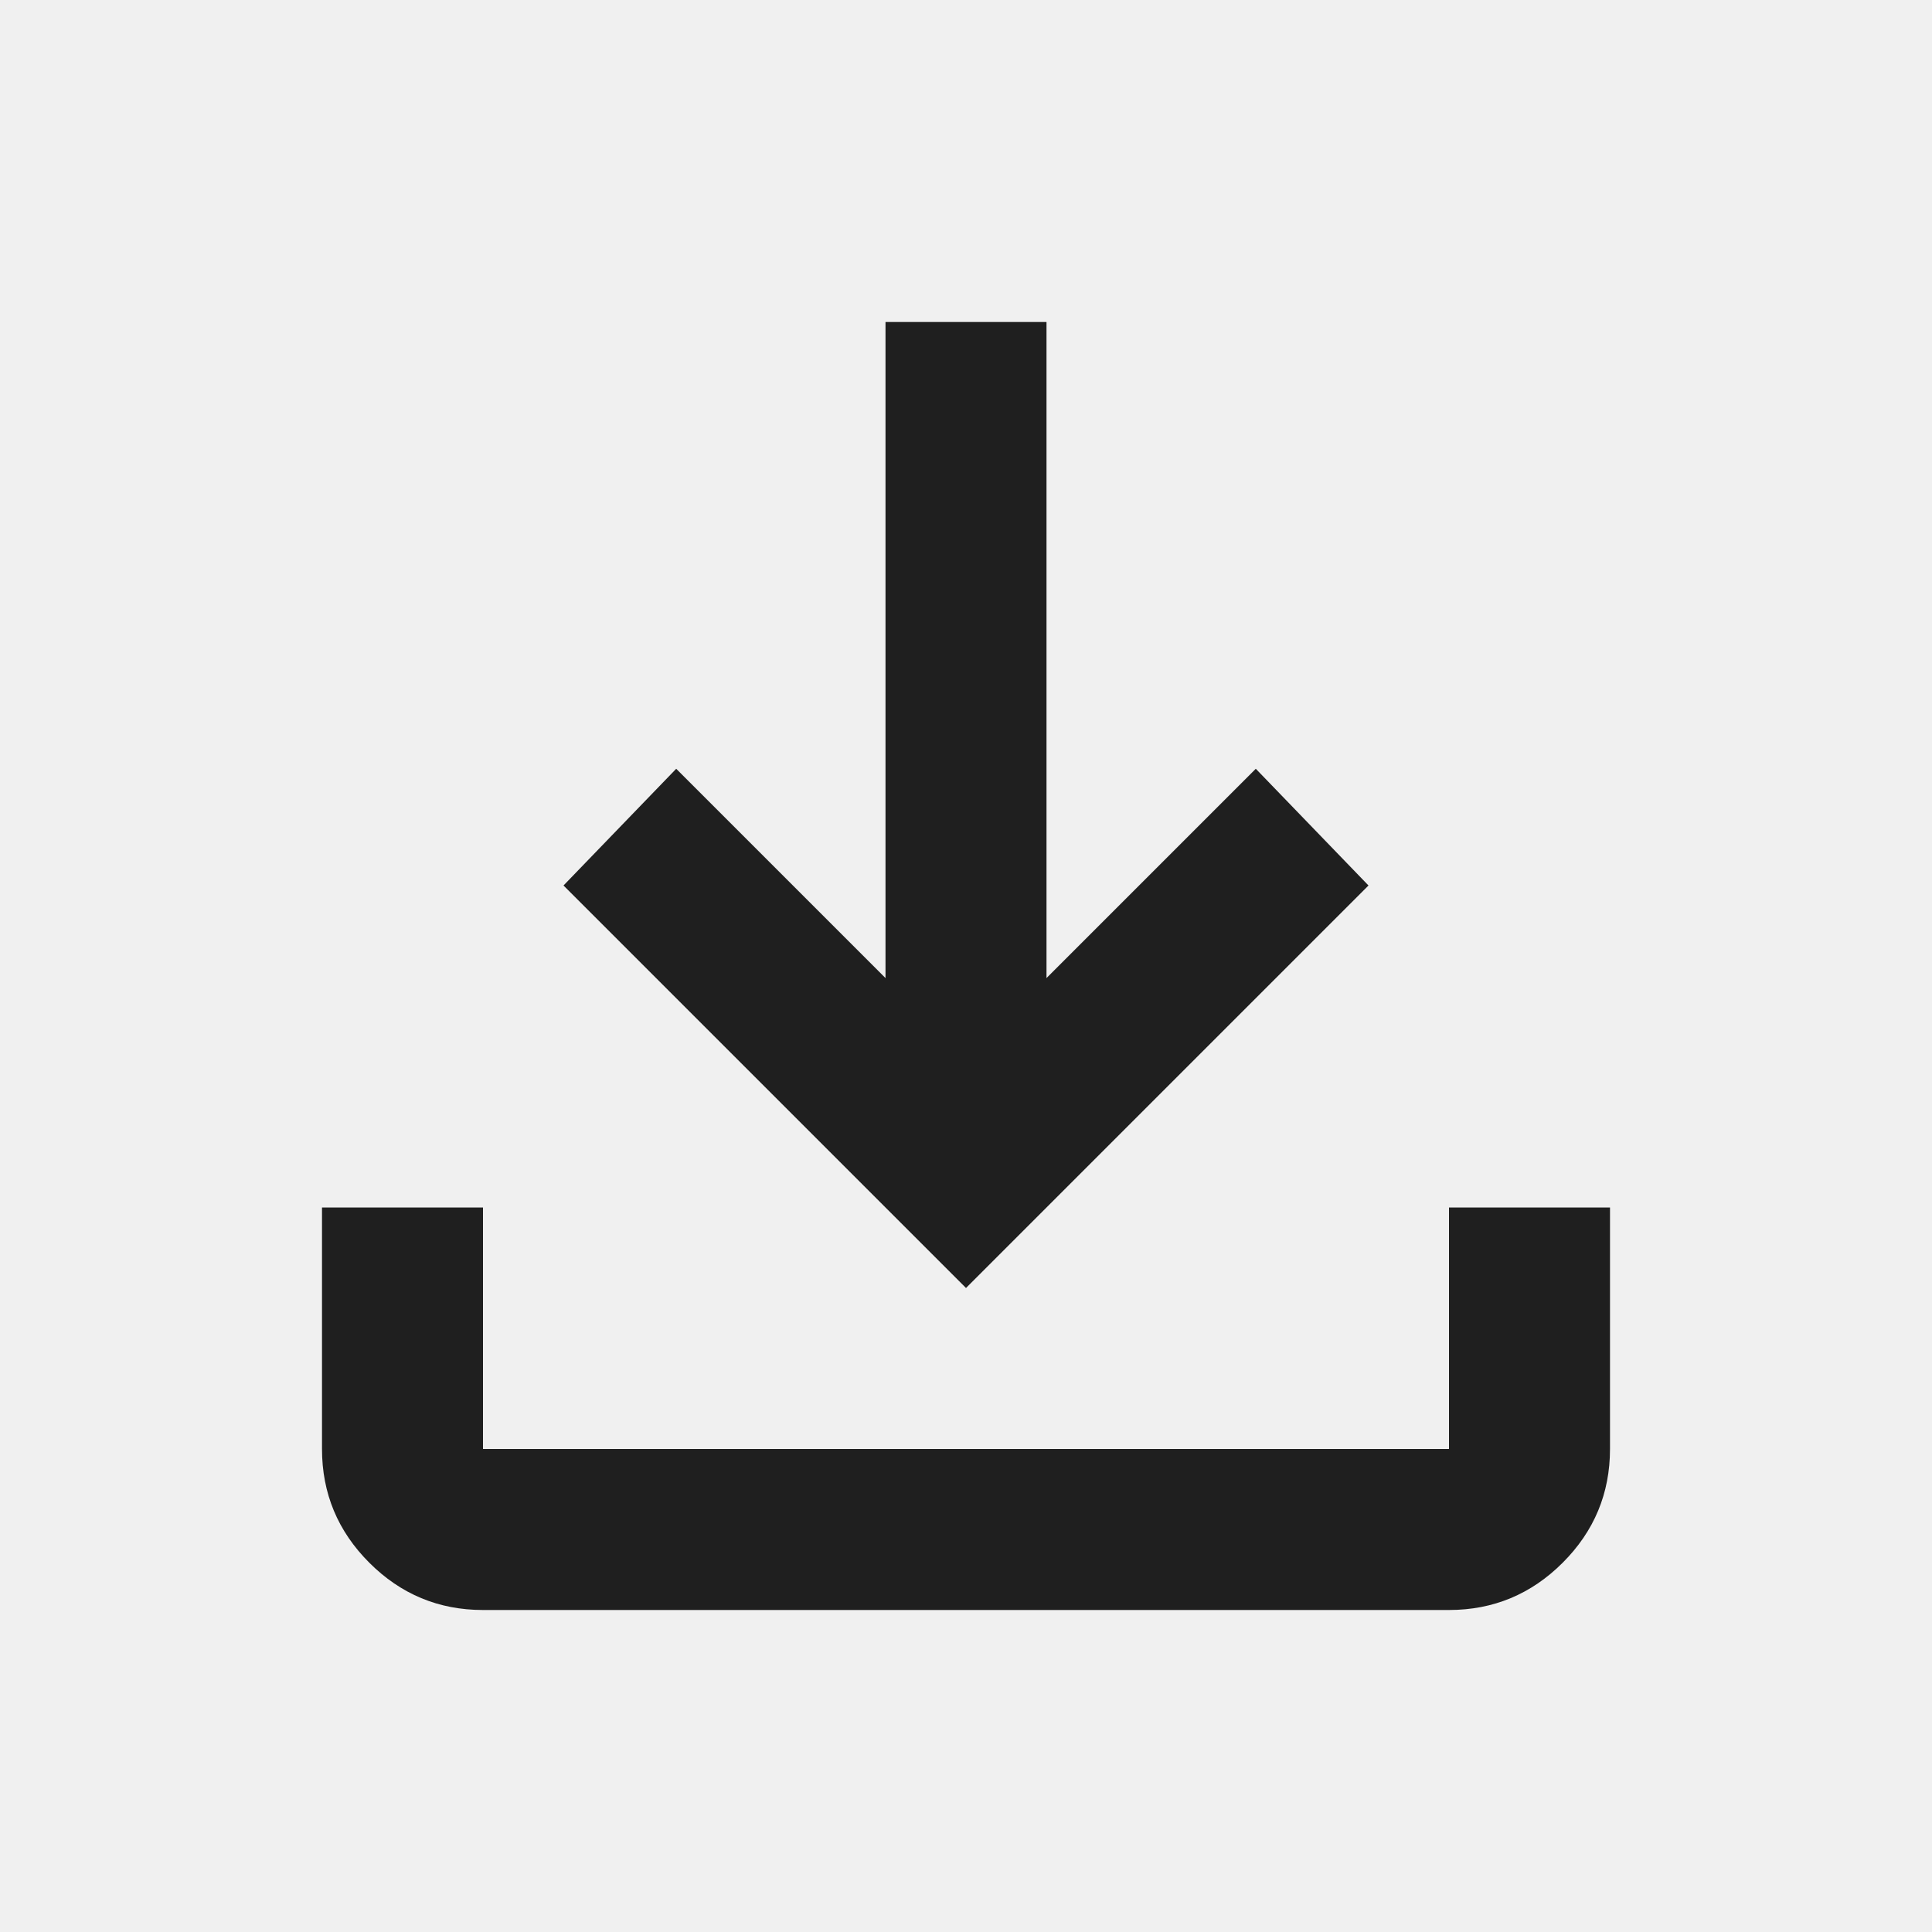
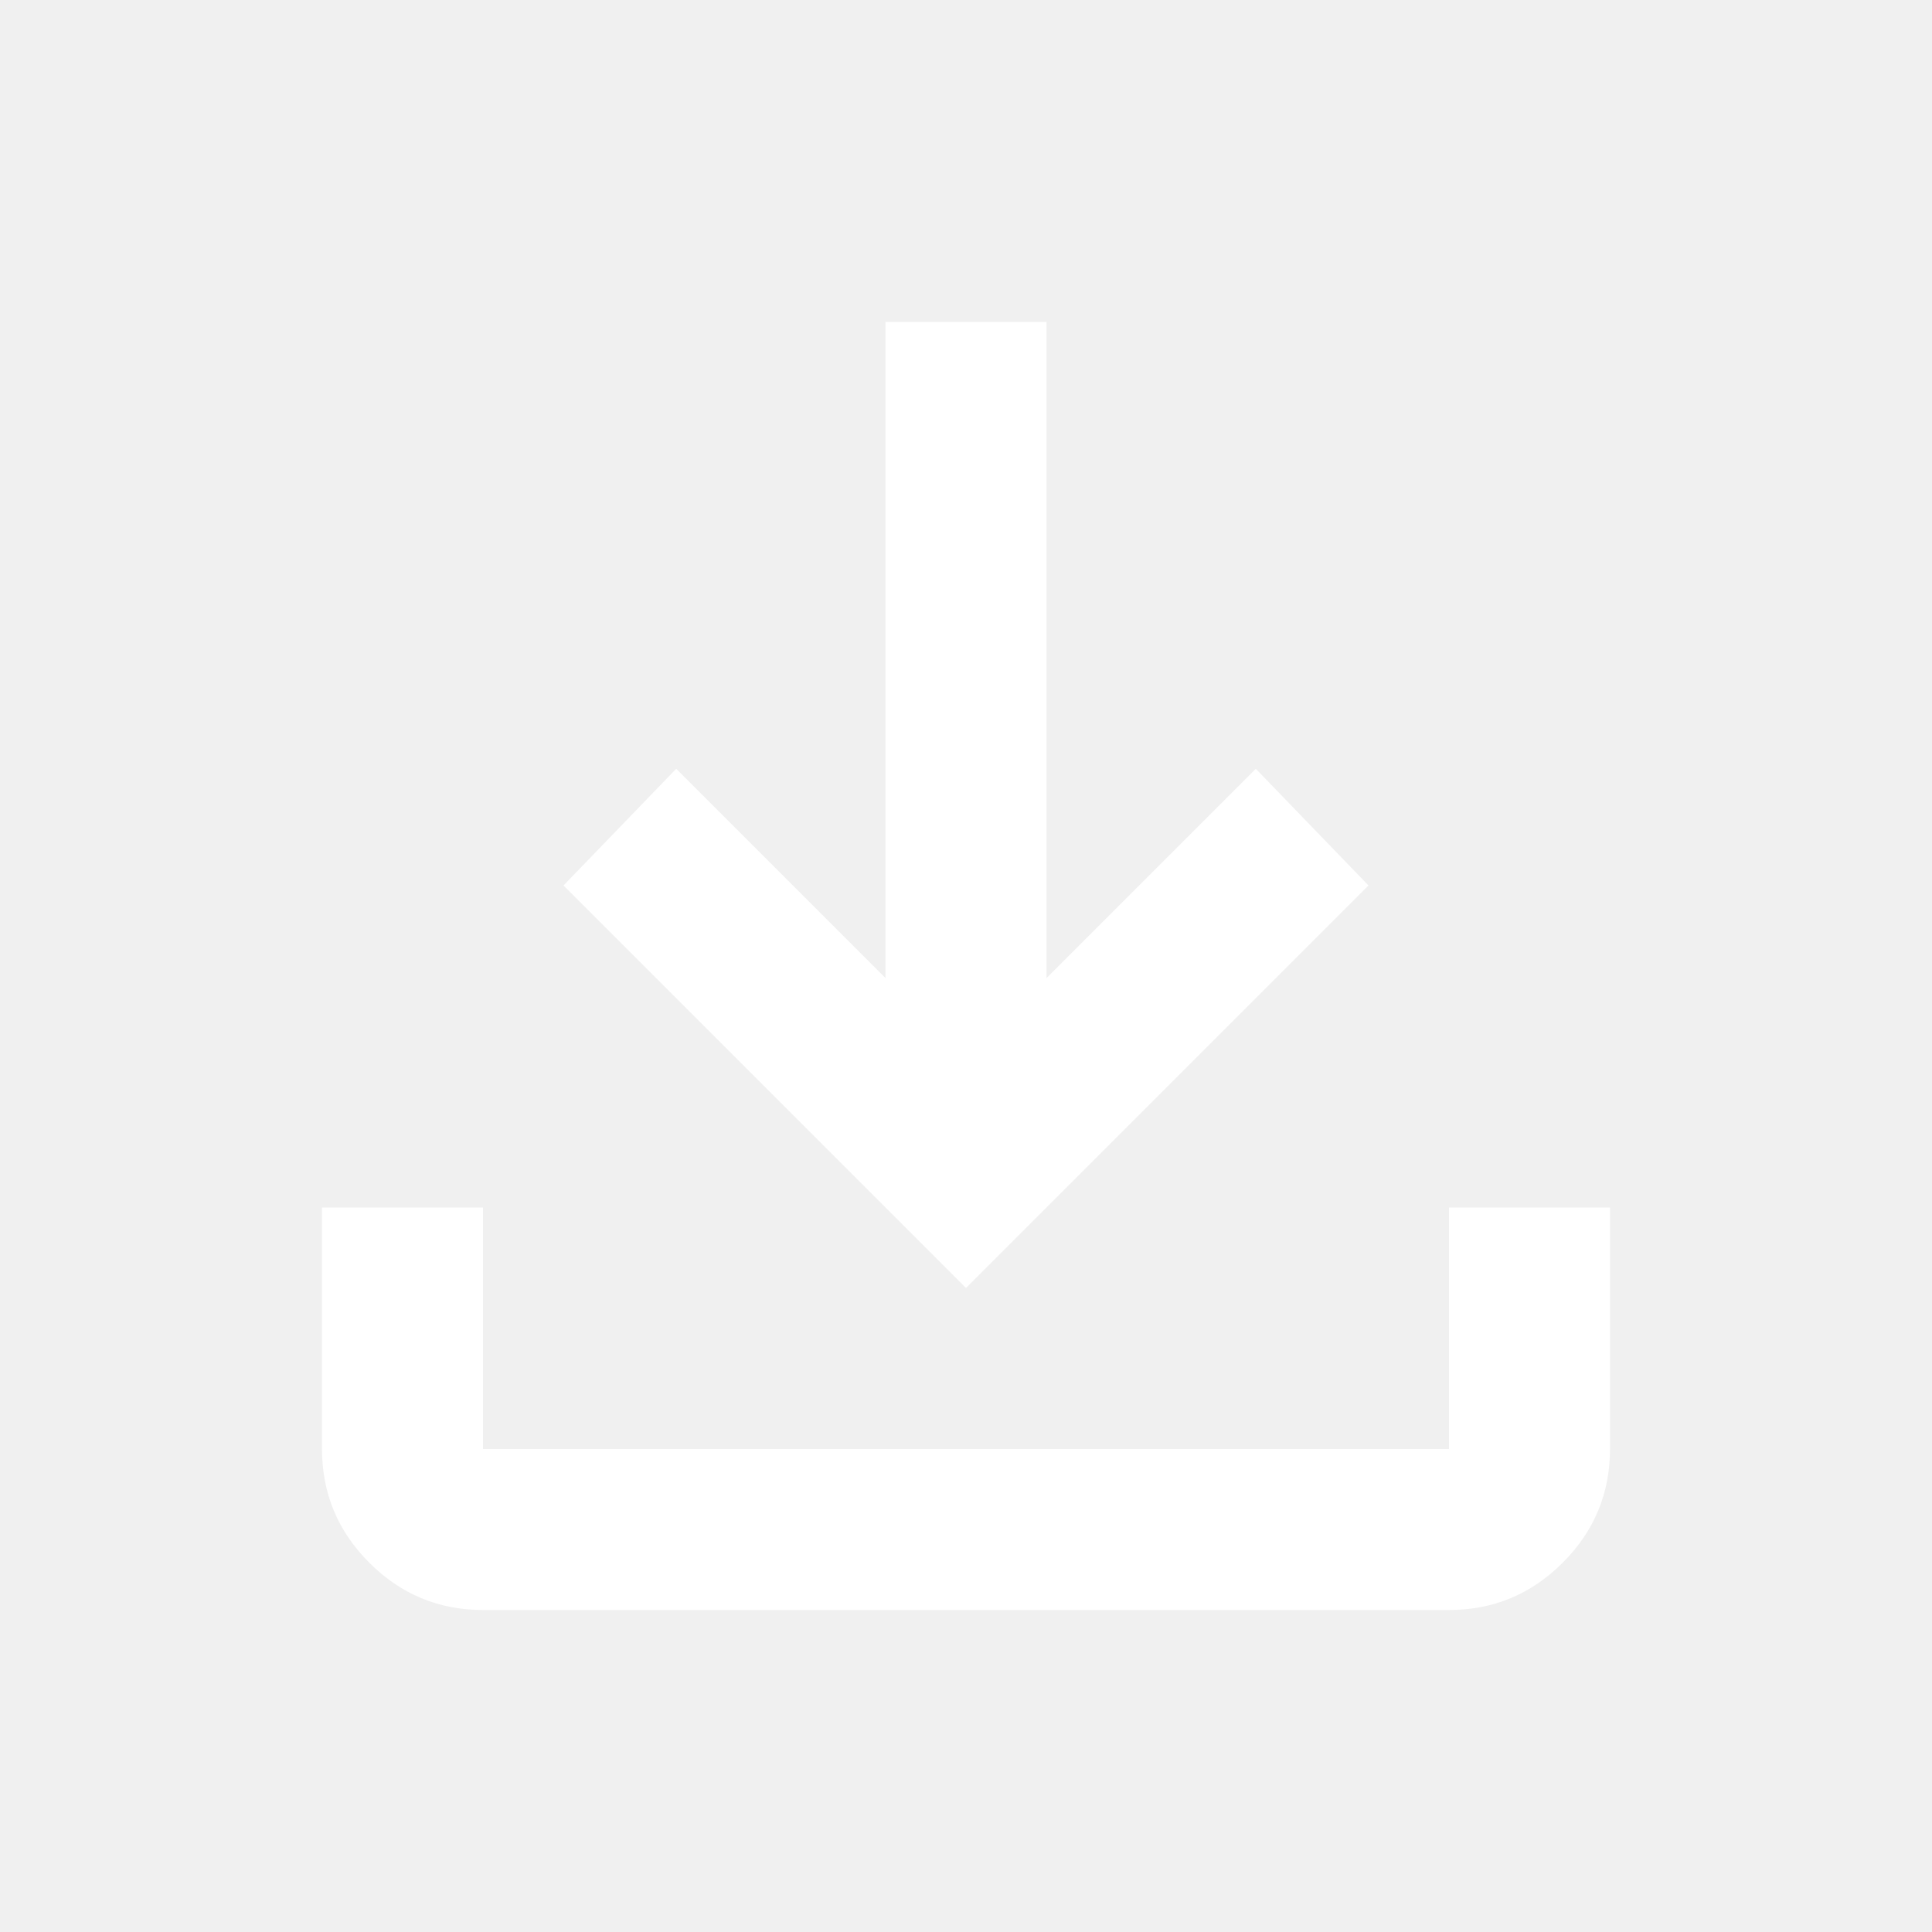
- <svg xmlns="http://www.w3.org/2000/svg" height="24px" viewBox="0 -960 960 960" width="24px" fill="#1f1f1f">
+ <svg xmlns="http://www.w3.org/2000/svg" height="24px" viewBox="0 -960 960 960" width="24px" fill="#ffffff">
  <path d="M480-320 280-520l56-58 104 104v-326h80v326l104-104 56 58-200 200ZM240-160q-33 0-56.5-23.5T160-240v-120h80v120h480v-120h80v120q0 33-23.5 56.5T720-160H240Z" />
</svg>
